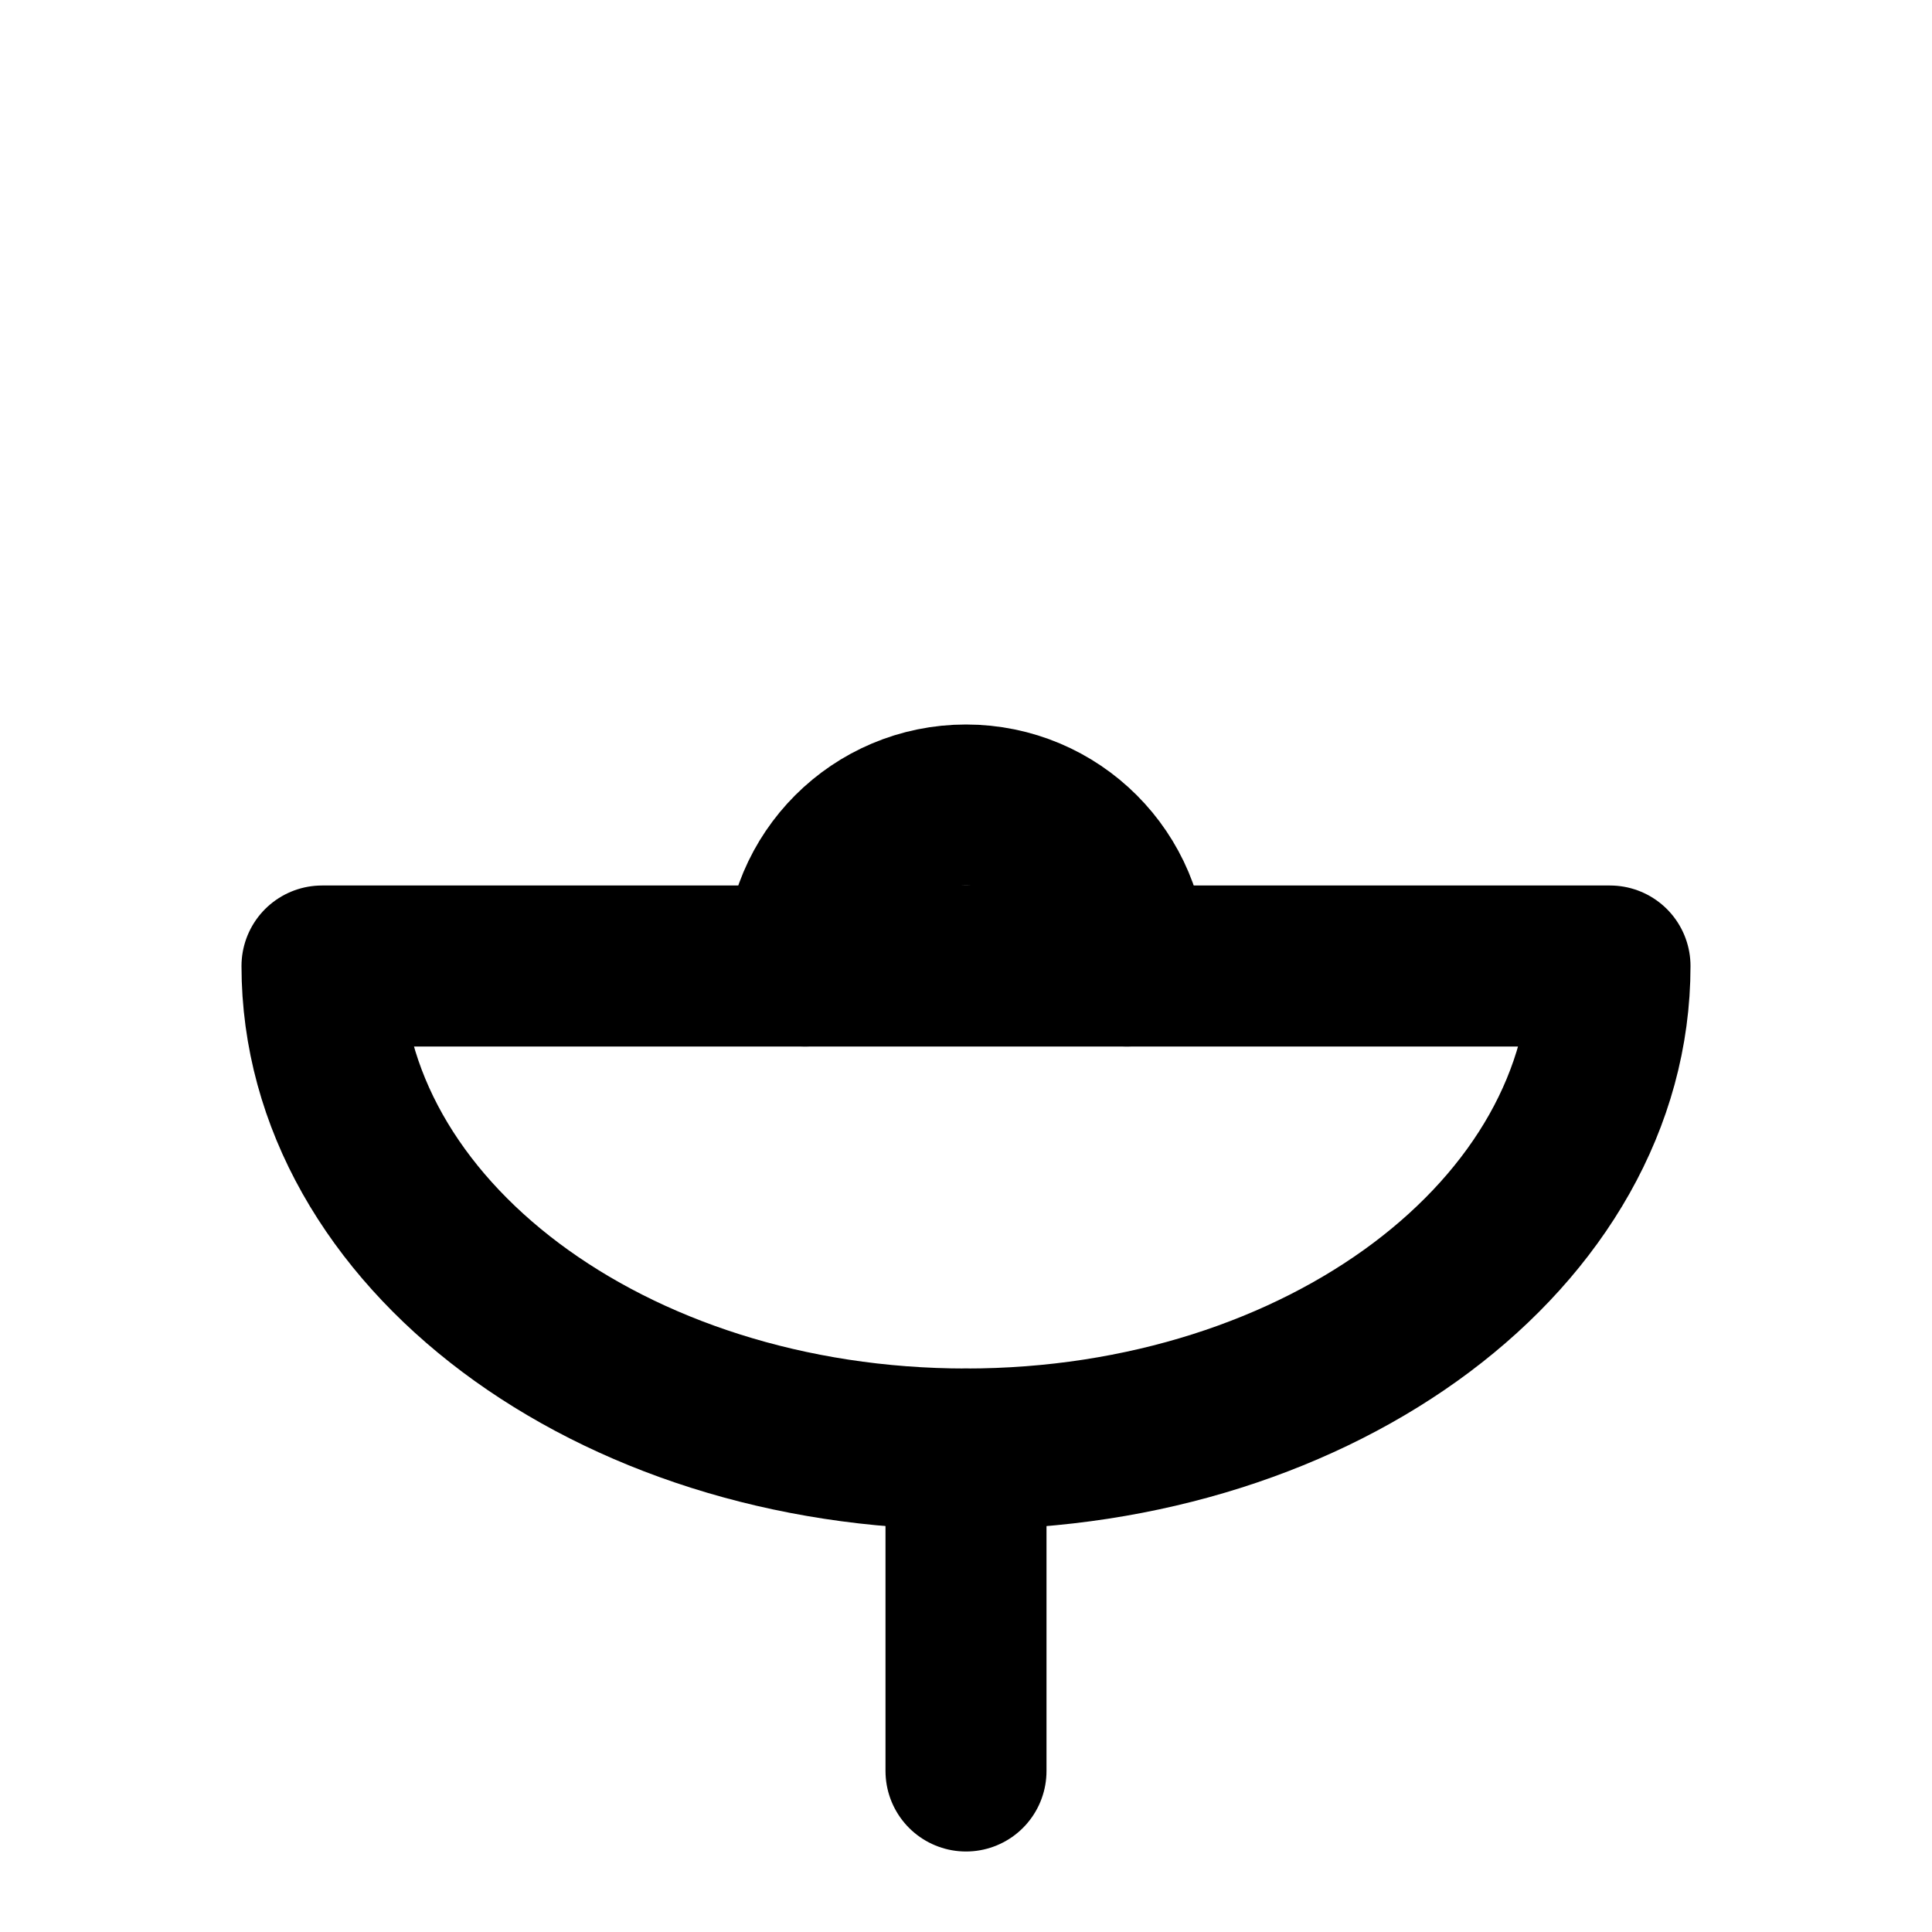
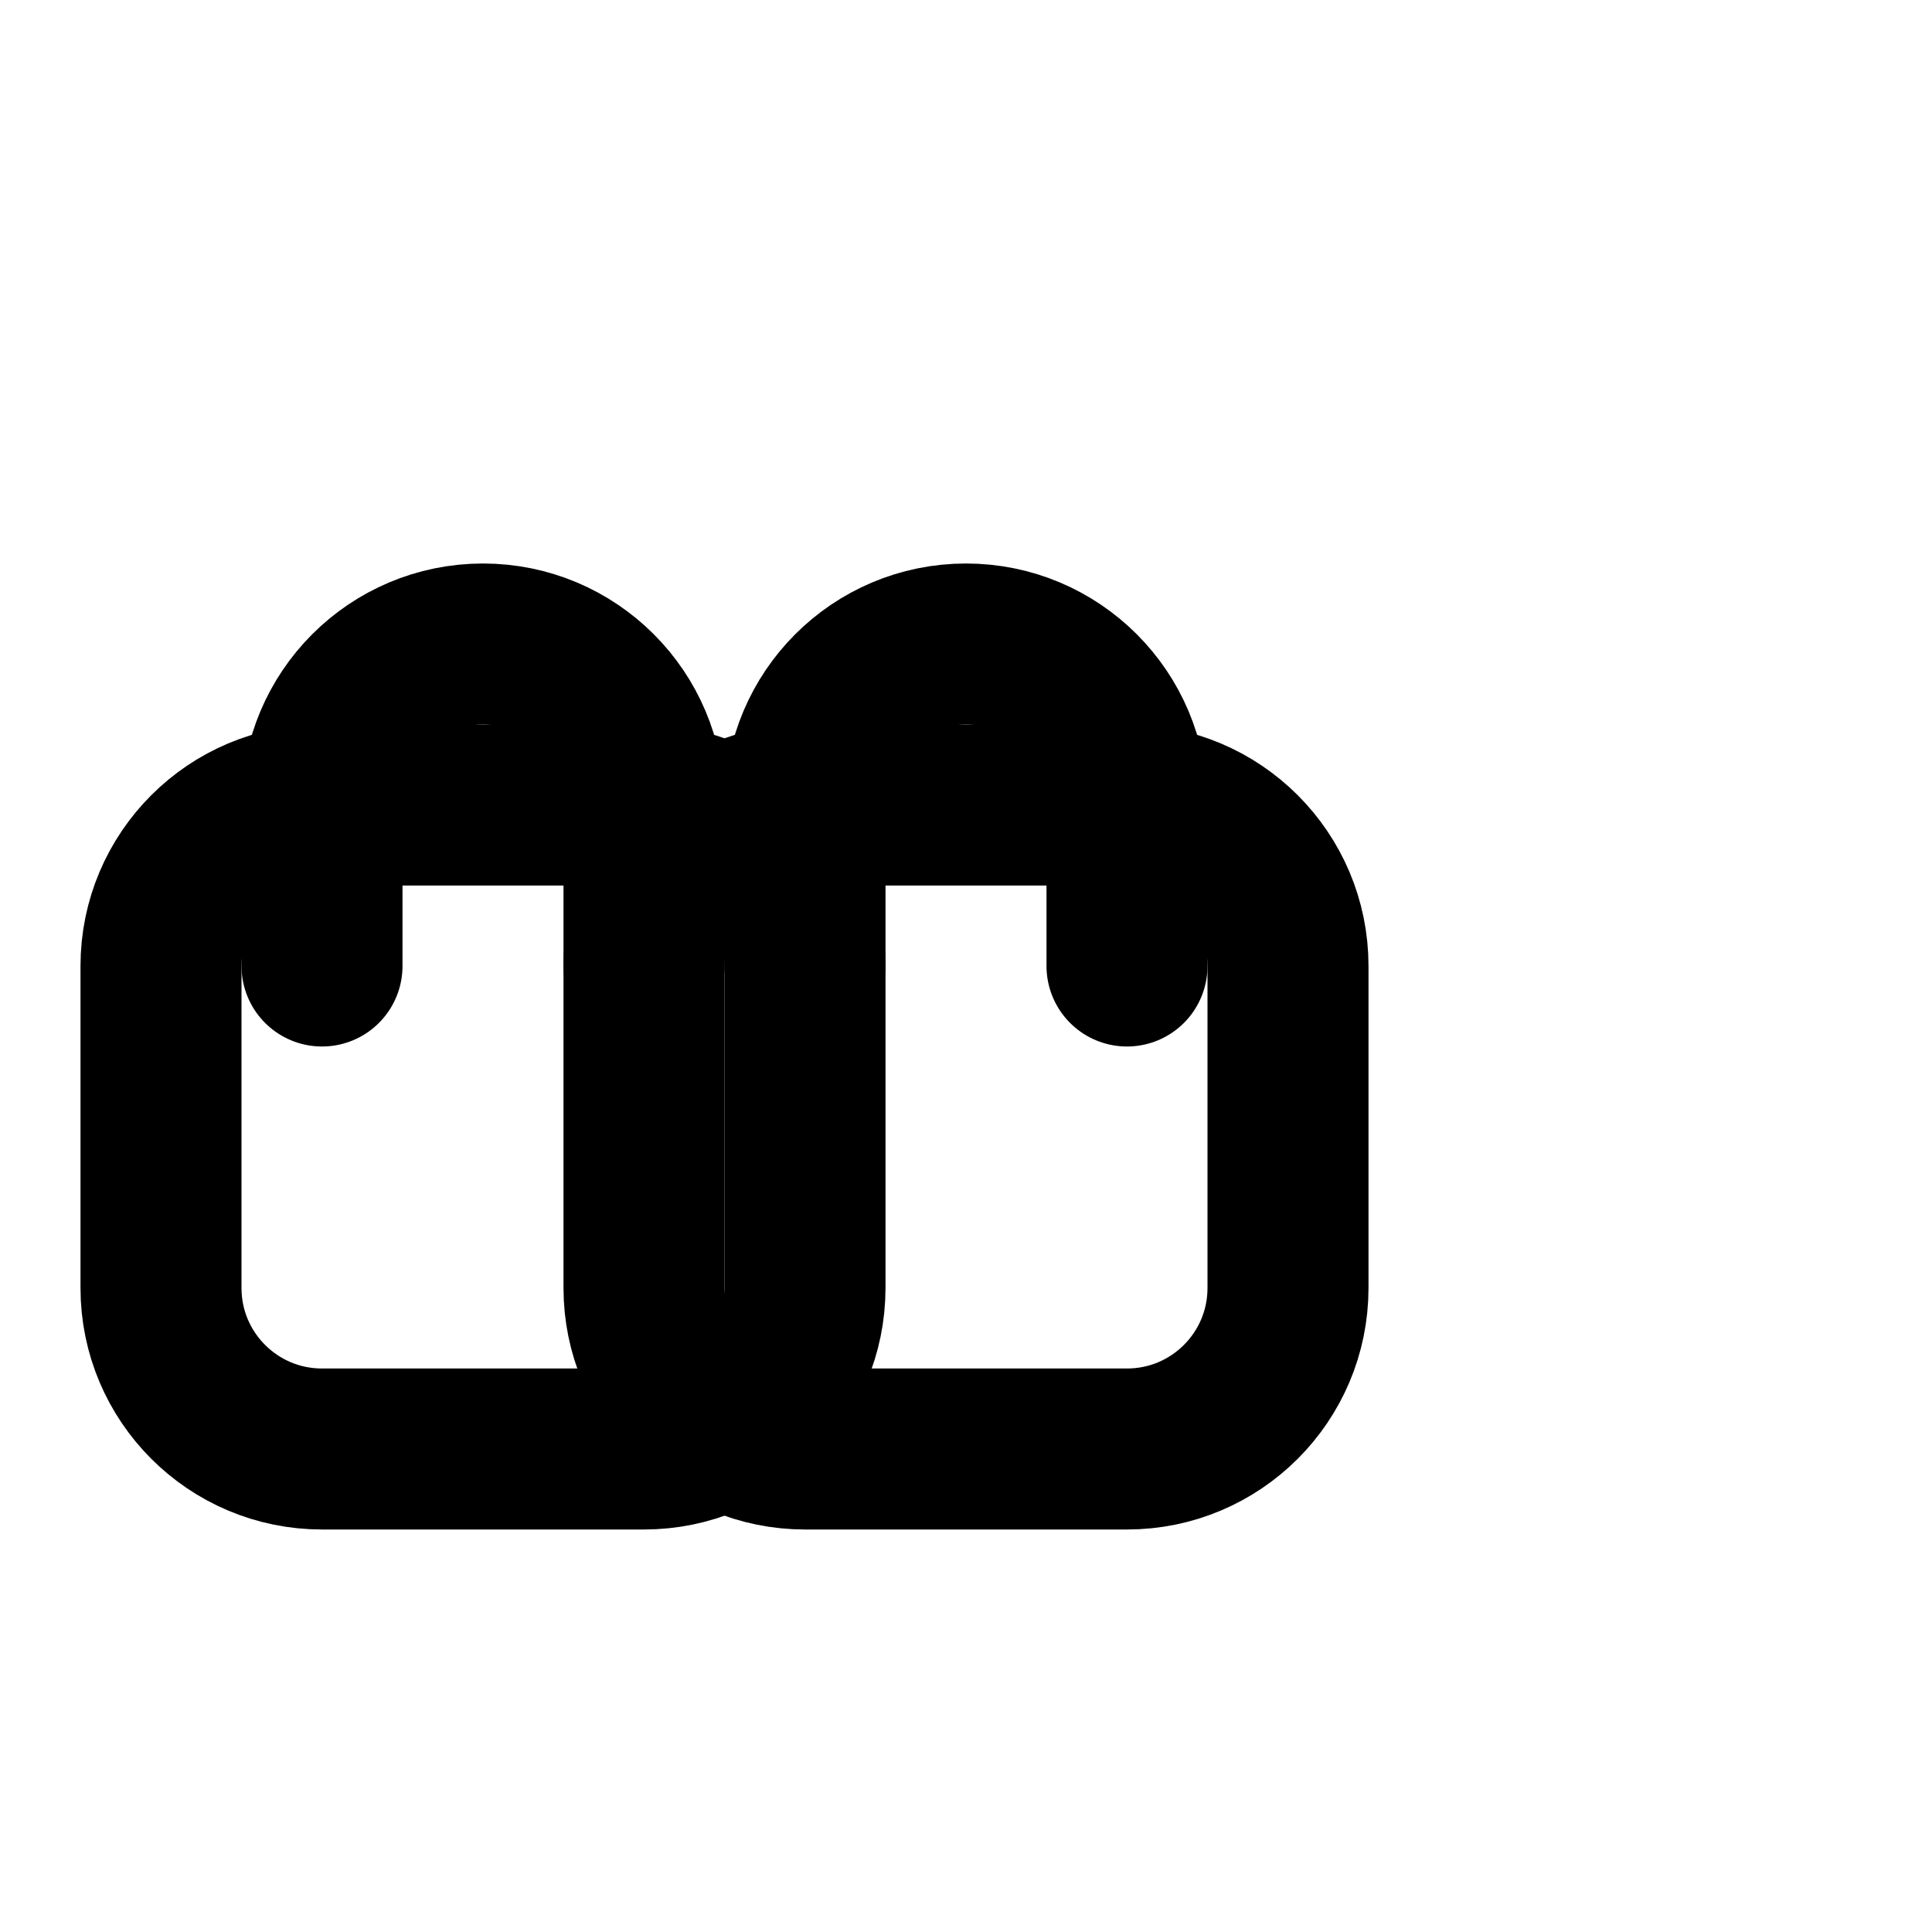
- <svg xmlns="http://www.w3.org/2000/svg" width="24" height="24" viewBox="0 0 24 24" fill="none">
-   <path d="M4 12H20C20 15.314 16.418 18 12 18C7.582 18 4 15.314 4 12Z" stroke="#000000" stroke-width="2" stroke-linecap="round" stroke-linejoin="round" />
-   <path d="M12 18V22" stroke="#000000" stroke-width="2" stroke-linecap="round" stroke-linejoin="round" />
-   <path d="M10 12C10 10.895 10.895 10 12 10C13.105 10 14 10.895 14 12" stroke="#000000" stroke-width="2" stroke-linecap="round" stroke-linejoin="round" />
+ <svg xmlns="http://www.w3.org/2000/svg" viewBox="0 0 24 24" fill="none" stroke="currentColor" stroke-width="2" stroke-linecap="round" stroke-linejoin="round">
+   <path d="M10 18h4a2 2 0 0 0 2-2v-4a2 2 0 0 0-2-2h-4a2 2 0 0 0-2 2v4a2 2 0 0 0 2 2z" />
+   <path d="M10 12v-2a2 2 0 0 1 2-2h0a2 2 0 0 1 2 2v2" />
+   <path d="M4 18h4a2 2 0 0 0 2-2v-4a2 2 0 0 0-2-2H4a2 2 0 0 0-2 2v4a2 2 0 0 0 2 2z" />
+   <path d="M4 12v-2a2 2 0 0 1 2-2h0a2 2 0 0 1 2 2v2" />
</svg>
